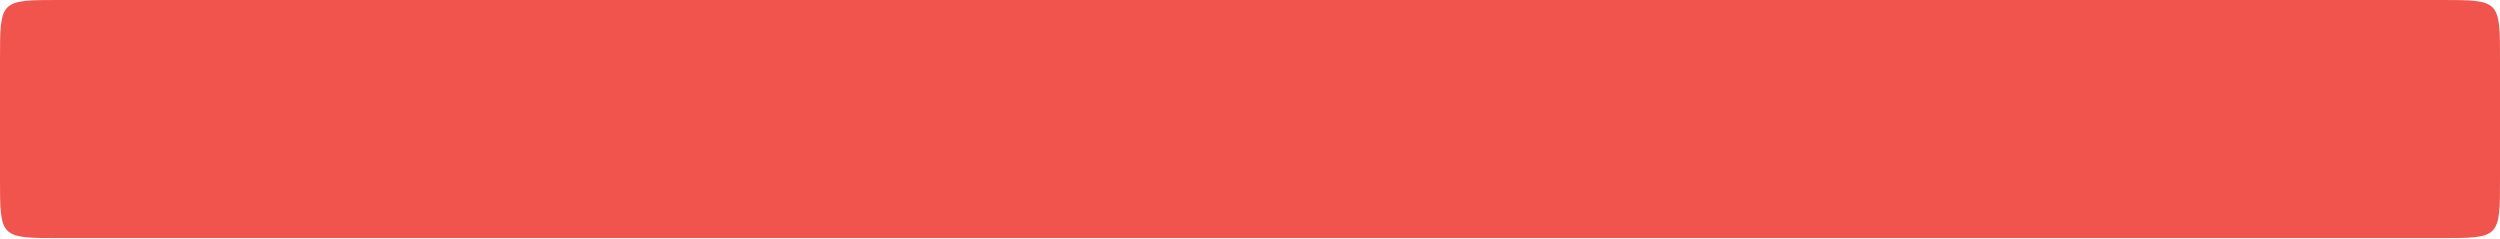
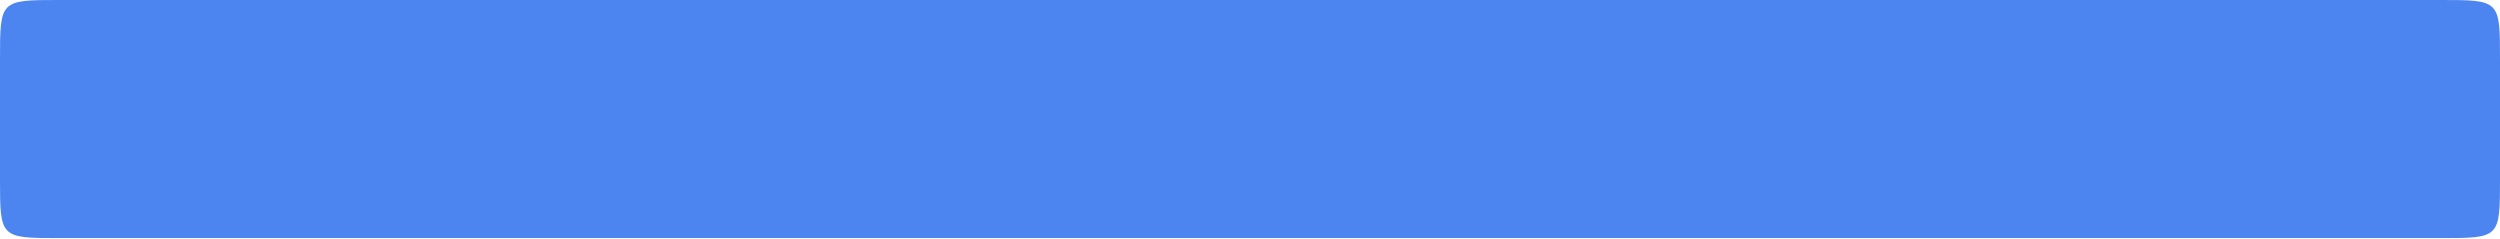
<svg xmlns="http://www.w3.org/2000/svg" width="42" height="4">
  <g transform="translate(0,-1048.362)">
-     <path d="m 1,1048.362 40,0 c 1,0 1,0 1,1 l 0,2 c 0,1 0,1 -1,1 l -40,0 c -1,0 -1,0 -1,-1 l 0,-2 c 0,-1 0,-1 1,-1 z" fill="#f0544c" />
+     <path d="m 1,1048.362 40,0 c 1,0 1,0 1,1 l 0,2 c 0,1 0,1 -1,1 l -40,0 c -1,0 -1,0 -1,-1 l 0,-2 c 0,-1 0,-1 1,-1 z" fill="#4c85f0" />
  </g>
</svg>
